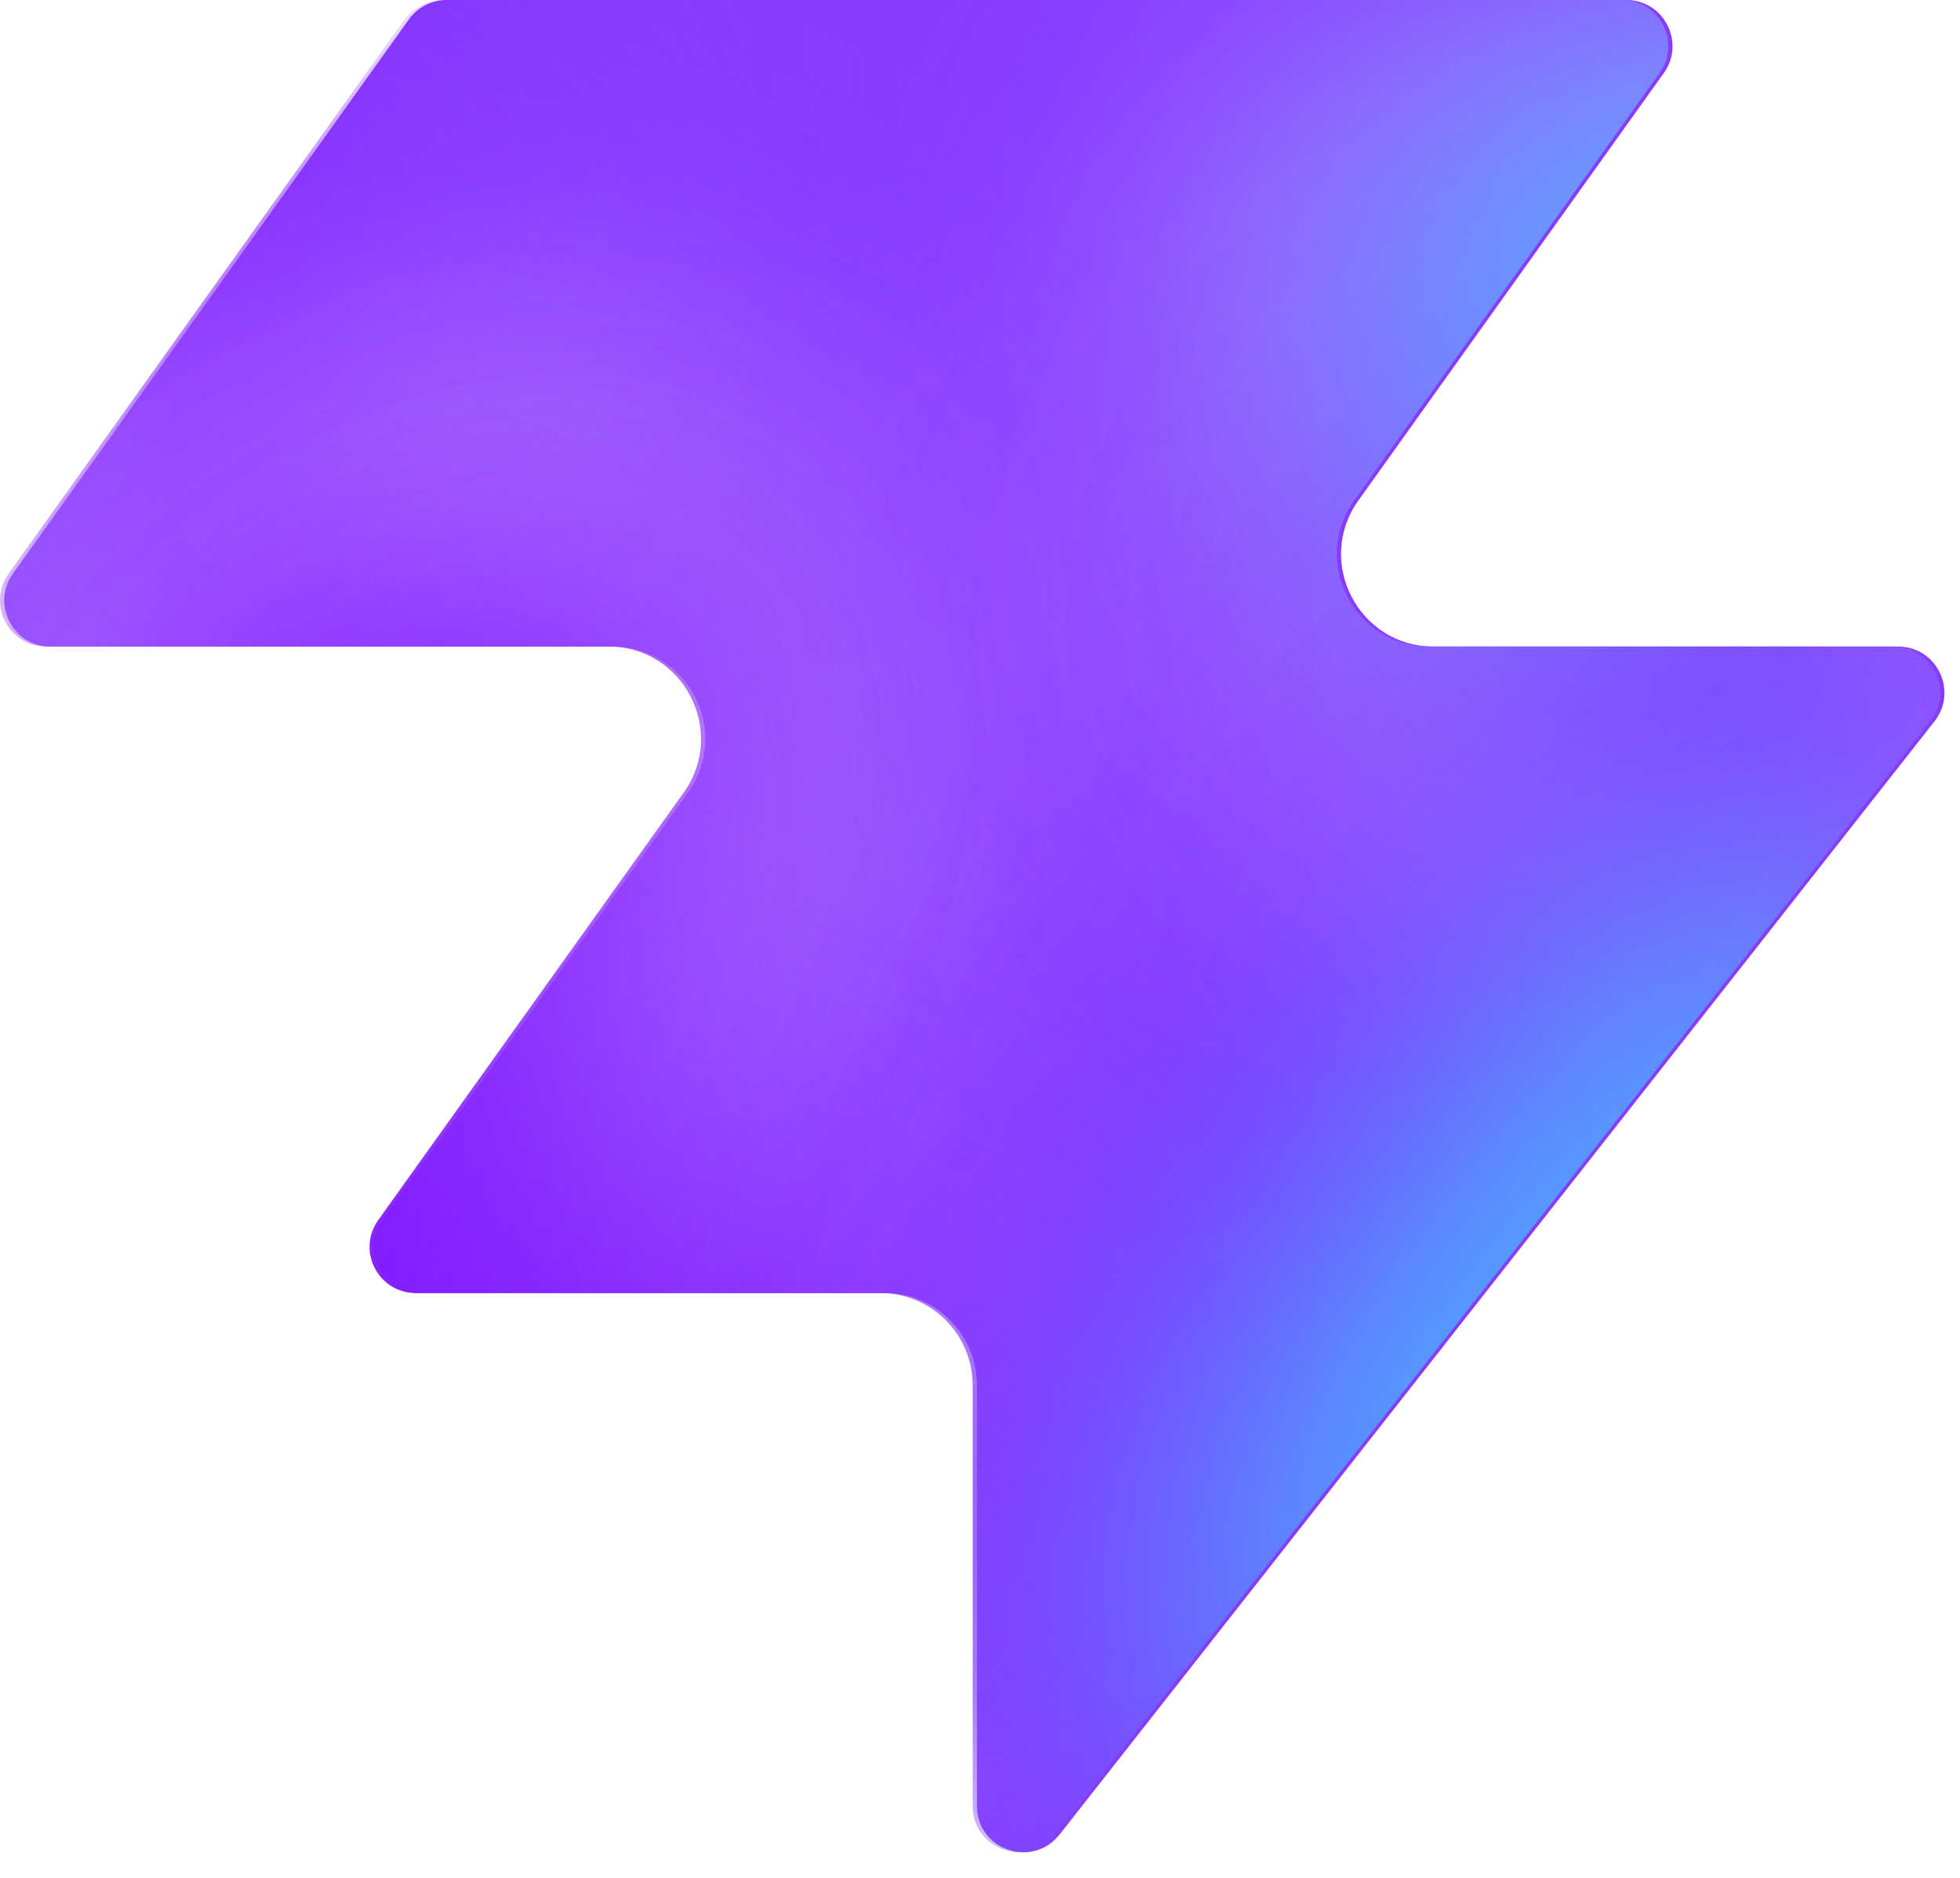
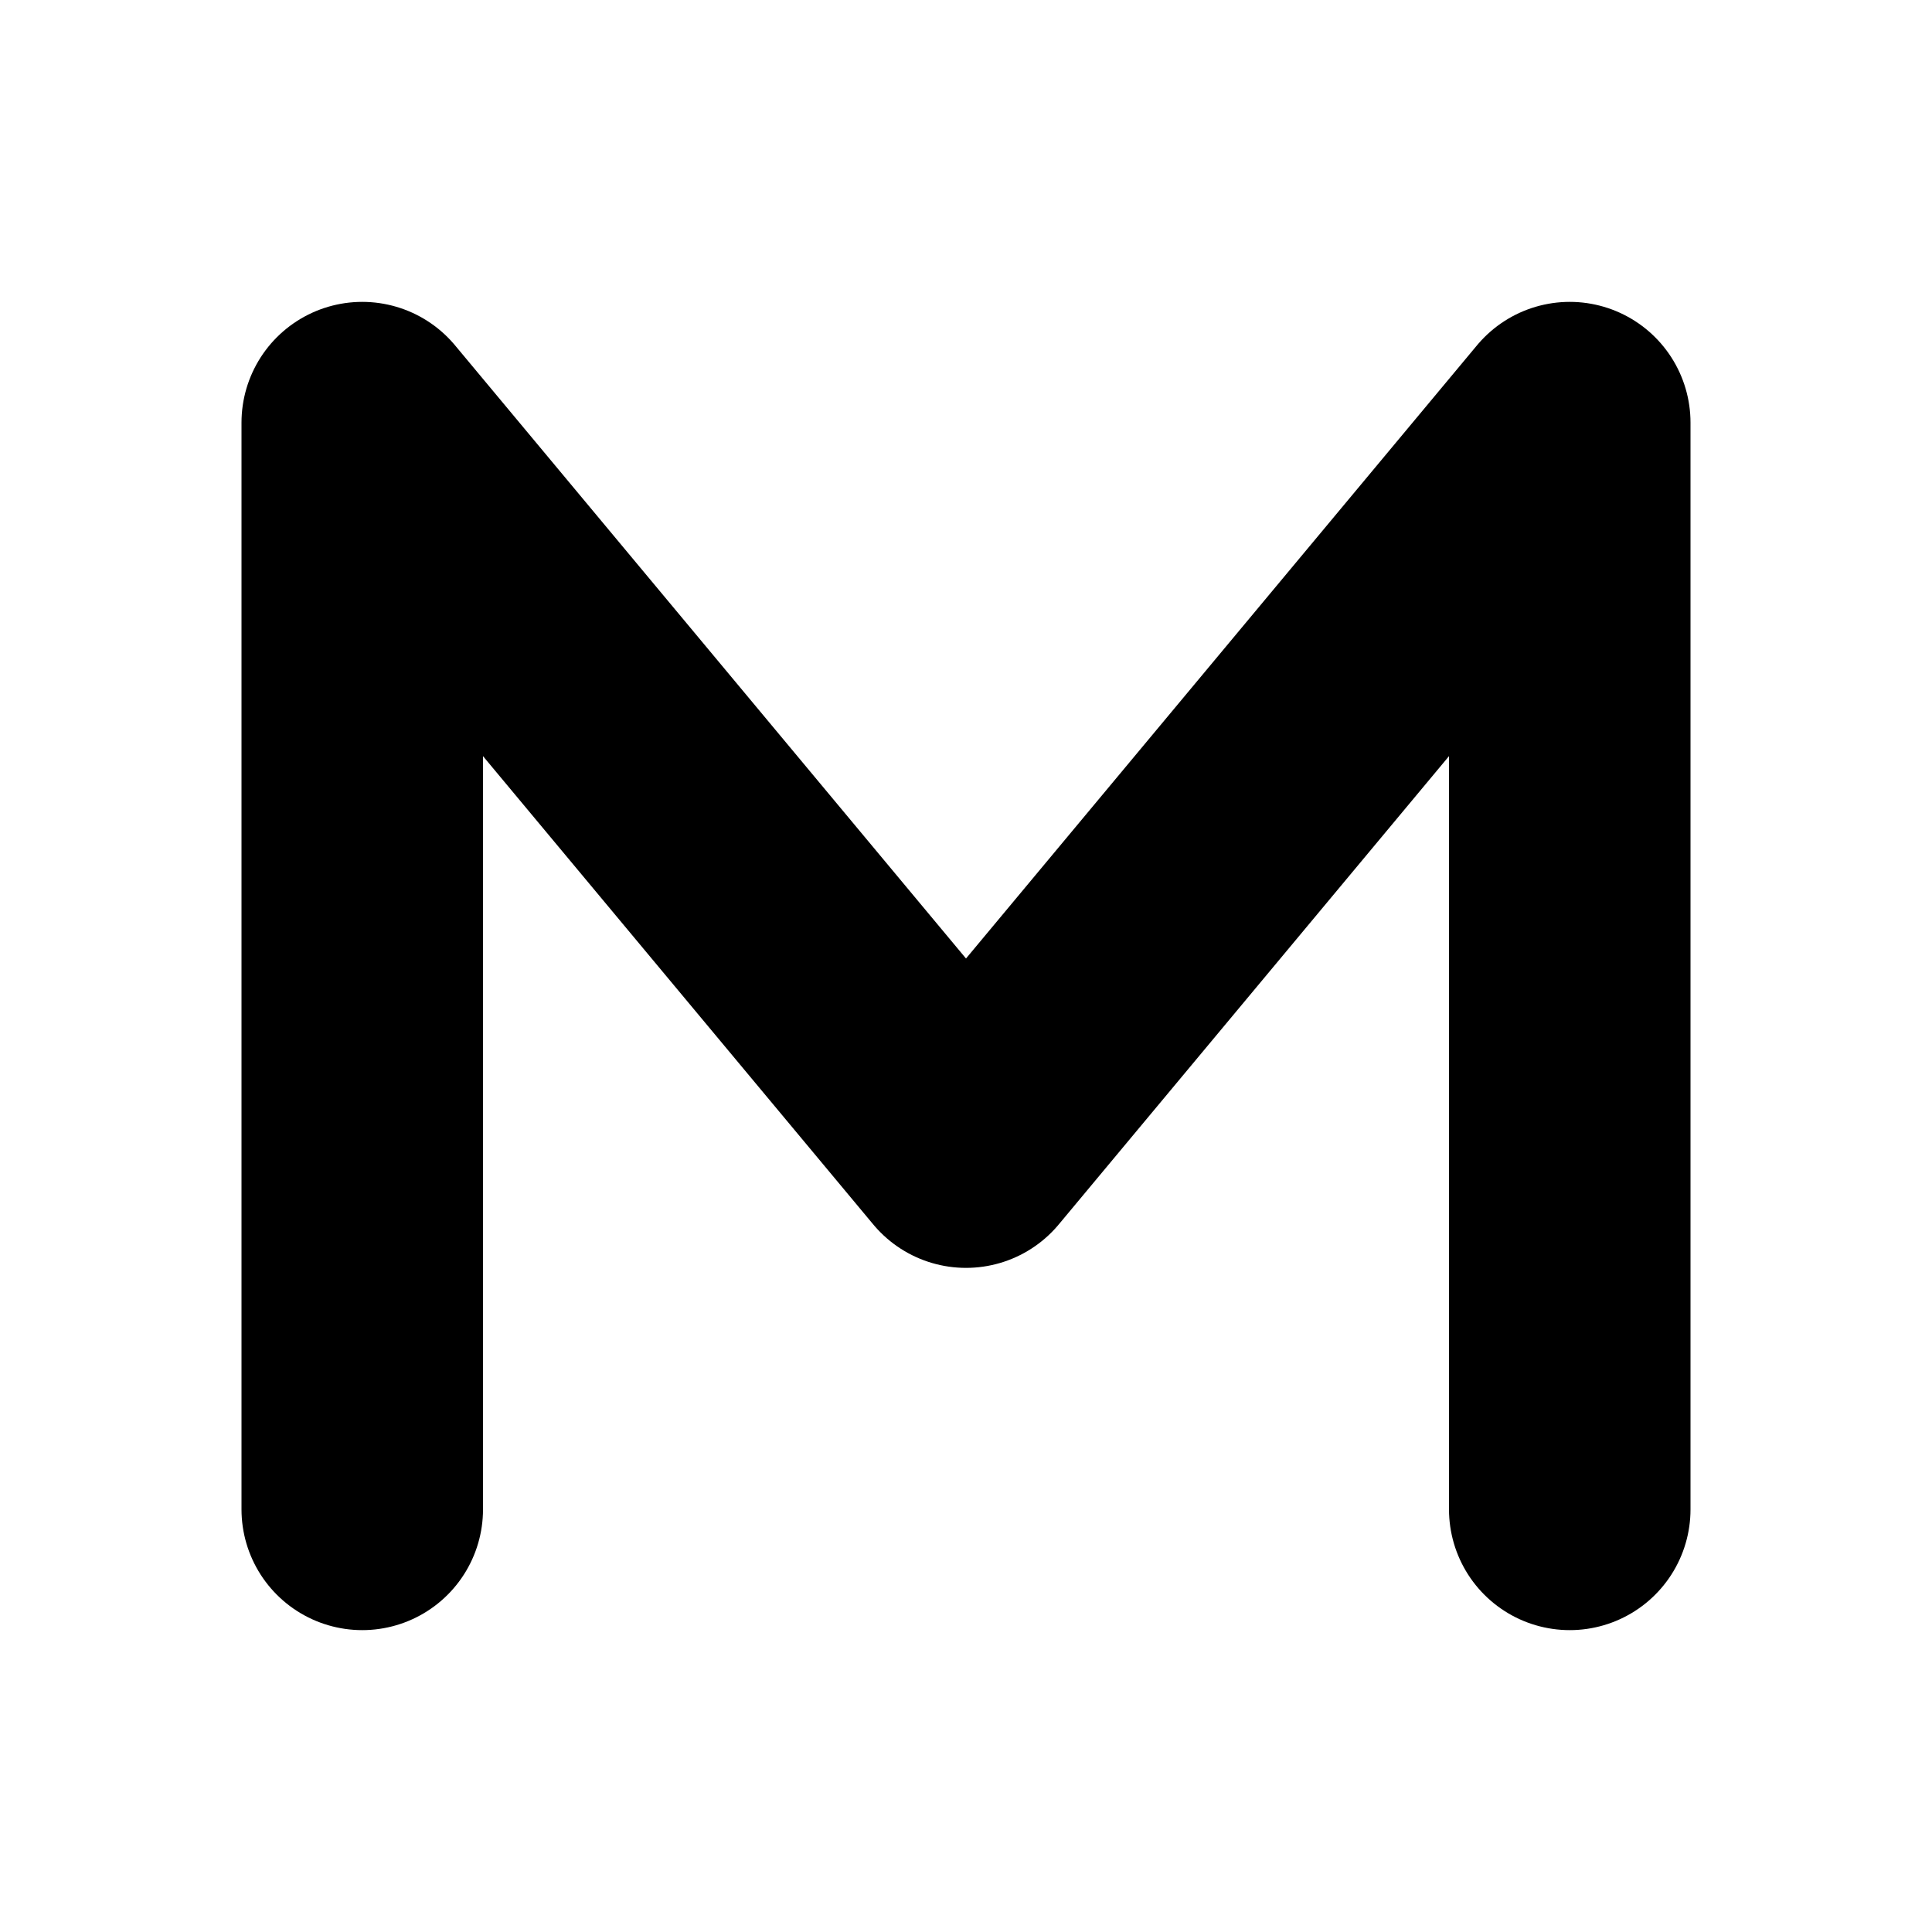
- <svg xmlns="http://www.w3.org/2000/svg" width="48" height="46" fill="none" viewBox="0 0 48 46">
-   <path fill="#863bff" d="M25.946 44.938c-.664.845-2.021.375-2.021-.698V33.937a2.26 2.26 0 0 0-2.262-2.262H10.287c-.92 0-1.456-1.04-.92-1.788l7.48-10.471c1.07-1.497 0-3.578-1.842-3.578H1.237c-.92 0-1.456-1.04-.92-1.788L10.013.474c.214-.297.556-.474.92-.474h28.894c.92 0 1.456 1.04.92 1.788l-7.48 10.471c-1.07 1.498 0 3.579 1.842 3.579h11.377c.943 0 1.473 1.088.89 1.83L25.947 44.94z" style="fill:#863bff;fill:color(display-p3 .525 .23 1);fill-opacity:1" />
-   <mask id="a" width="48" height="46" x="0" y="0" maskUnits="userSpaceOnUse" style="mask-type:alpha">
-     <path fill="#000" d="M25.842 44.938c-.664.844-2.021.375-2.021-.698V33.937a2.26 2.26 0 0 0-2.262-2.262H10.183c-.92 0-1.456-1.04-.92-1.788l7.48-10.471c1.07-1.498 0-3.579-1.842-3.579H1.133c-.92 0-1.456-1.04-.92-1.787L9.91.473c.214-.297.556-.474.92-.474h28.894c.92 0 1.456 1.04.92 1.788l-7.48 10.471c-1.07 1.498 0 3.578 1.842 3.578h11.377c.943 0 1.473 1.088.89 1.832L25.843 44.94z" style="fill:#000;fill-opacity:1" />
-   </mask>
-   <g mask="url(#a)">
-     <g filter="url(#b)">
-       <ellipse cx="5.508" cy="14.704" fill="#ede6ff" rx="5.508" ry="14.704" style="fill:#ede6ff;fill:color(display-p3 .927 .903 1);fill-opacity:1" transform="matrix(.00324 1 1 -.00324 -4.47 31.516)" />
-     </g>
-     <g filter="url(#c)">
-       <ellipse cx="10.399" cy="29.851" fill="#ede6ff" rx="10.399" ry="29.851" style="fill:#ede6ff;fill:color(display-p3 .927 .903 1);fill-opacity:1" transform="matrix(.00324 1 1 -.00324 -39.328 7.883)" />
-     </g>
-     <g filter="url(#d)">
-       <ellipse cx="5.508" cy="30.487" fill="#7e14ff" rx="5.508" ry="30.487" style="fill:#7e14ff;fill:color(display-p3 .492 .077 1);fill-opacity:1" transform="rotate(89.814 -25.913 -14.639)scale(1 -1)" />
-     </g>
-     <g filter="url(#e)">
-       <ellipse cx="5.508" cy="30.599" fill="#7e14ff" rx="5.508" ry="30.599" style="fill:#7e14ff;fill:color(display-p3 .492 .077 1);fill-opacity:1" transform="rotate(89.814 -32.644 -3.334)scale(1 -1)" />
-     </g>
-     <g filter="url(#f)">
-       <ellipse cx="5.508" cy="30.599" fill="#7e14ff" rx="5.508" ry="30.599" style="fill:#7e14ff;fill:color(display-p3 .492 .077 1);fill-opacity:1" transform="matrix(.00324 1 1 -.00324 -34.34 30.47)" />
-     </g>
-     <g filter="url(#g)">
-       <ellipse cx="14.072" cy="22.078" fill="#ede6ff" rx="14.072" ry="22.078" style="fill:#ede6ff;fill:color(display-p3 .927 .903 1);fill-opacity:1" transform="rotate(93.35 24.506 48.493)scale(-1 1)" />
-     </g>
-     <g filter="url(#h)">
-       <ellipse cx="3.47" cy="21.501" fill="#7e14ff" rx="3.47" ry="21.501" style="fill:#7e14ff;fill:color(display-p3 .492 .077 1);fill-opacity:1" transform="rotate(89.009 28.708 47.59)scale(-1 1)" />
-     </g>
-     <g filter="url(#i)">
-       <ellipse cx="3.47" cy="21.501" fill="#7e14ff" rx="3.47" ry="21.501" style="fill:#7e14ff;fill:color(display-p3 .492 .077 1);fill-opacity:1" transform="rotate(89.009 28.708 47.59)scale(-1 1)" />
-     </g>
-     <g filter="url(#j)">
-       <ellipse cx=".387" cy="8.972" fill="#7e14ff" rx="4.407" ry="29.108" style="fill:#7e14ff;fill:color(display-p3 .492 .077 1);fill-opacity:1" transform="rotate(39.51 .387 8.972)" />
-     </g>
-     <g filter="url(#k)">
-       <ellipse cx="47.523" cy="-6.092" fill="#7e14ff" rx="4.407" ry="29.108" style="fill:#7e14ff;fill:color(display-p3 .492 .077 1);fill-opacity:1" transform="rotate(37.892 47.523 -6.092)" />
-     </g>
-     <g filter="url(#l)">
-       <ellipse cx="41.412" cy="6.333" fill="#47bfff" rx="5.971" ry="9.665" style="fill:#47bfff;fill:color(display-p3 .28 .748 1);fill-opacity:1" transform="rotate(37.892 41.412 6.333)" />
-     </g>
-     <g filter="url(#m)">
-       <ellipse cx="-1.879" cy="38.332" fill="#7e14ff" rx="4.407" ry="29.108" style="fill:#7e14ff;fill:color(display-p3 .492 .077 1);fill-opacity:1" transform="rotate(37.892 -1.88 38.332)" />
-     </g>
-     <g filter="url(#n)">
-       <ellipse cx="-1.879" cy="38.332" fill="#7e14ff" rx="4.407" ry="29.108" style="fill:#7e14ff;fill:color(display-p3 .492 .077 1);fill-opacity:1" transform="rotate(37.892 -1.88 38.332)" />
-     </g>
-     <g filter="url(#o)">
-       <ellipse cx="35.651" cy="29.907" fill="#7e14ff" rx="4.407" ry="29.108" style="fill:#7e14ff;fill:color(display-p3 .492 .077 1);fill-opacity:1" transform="rotate(37.892 35.651 29.907)" />
-     </g>
-     <g filter="url(#p)">
-       <ellipse cx="38.418" cy="32.4" fill="#47bfff" rx="5.971" ry="15.297" style="fill:#47bfff;fill:color(display-p3 .28 .748 1);fill-opacity:1" transform="rotate(37.892 38.418 32.4)" />
-     </g>
-   </g>
-   <defs>
-     <filter id="b" width="60.045" height="41.654" x="-19.77" y="16.149" color-interpolation-filters="sRGB" filterUnits="userSpaceOnUse">
-       <feFlood flood-opacity="0" result="BackgroundImageFix" />
-       <feBlend in="SourceGraphic" in2="BackgroundImageFix" result="shape" />
-       <feGaussianBlur result="effect1_foregroundBlur_2002_17158" stdDeviation="7.659" />
-     </filter>
-     <filter id="c" width="90.34" height="51.437" x="-54.613" y="-7.533" color-interpolation-filters="sRGB" filterUnits="userSpaceOnUse">
-       <feFlood flood-opacity="0" result="BackgroundImageFix" />
-       <feBlend in="SourceGraphic" in2="BackgroundImageFix" result="shape" />
-       <feGaussianBlur result="effect1_foregroundBlur_2002_17158" stdDeviation="7.659" />
-     </filter>
-     <filter id="d" width="79.355" height="29.4" x="-49.64" y="2.03" color-interpolation-filters="sRGB" filterUnits="userSpaceOnUse">
-       <feFlood flood-opacity="0" result="BackgroundImageFix" />
-       <feBlend in="SourceGraphic" in2="BackgroundImageFix" result="shape" />
-       <feGaussianBlur result="effect1_foregroundBlur_2002_17158" stdDeviation="4.596" />
-     </filter>
-     <filter id="e" width="79.579" height="29.4" x="-45.045" y="20.029" color-interpolation-filters="sRGB" filterUnits="userSpaceOnUse">
-       <feFlood flood-opacity="0" result="BackgroundImageFix" />
-       <feBlend in="SourceGraphic" in2="BackgroundImageFix" result="shape" />
-       <feGaussianBlur result="effect1_foregroundBlur_2002_17158" stdDeviation="4.596" />
-     </filter>
-     <filter id="f" width="79.579" height="29.4" x="-43.513" y="21.178" color-interpolation-filters="sRGB" filterUnits="userSpaceOnUse">
-       <feFlood flood-opacity="0" result="BackgroundImageFix" />
-       <feBlend in="SourceGraphic" in2="BackgroundImageFix" result="shape" />
-       <feGaussianBlur result="effect1_foregroundBlur_2002_17158" stdDeviation="4.596" />
-     </filter>
-     <filter id="g" width="74.749" height="58.852" x="15.756" y="-17.901" color-interpolation-filters="sRGB" filterUnits="userSpaceOnUse">
-       <feFlood flood-opacity="0" result="BackgroundImageFix" />
-       <feBlend in="SourceGraphic" in2="BackgroundImageFix" result="shape" />
-       <feGaussianBlur result="effect1_foregroundBlur_2002_17158" stdDeviation="7.659" />
-     </filter>
-     <filter id="h" width="61.377" height="25.362" x="23.548" y="2.284" color-interpolation-filters="sRGB" filterUnits="userSpaceOnUse">
-       <feFlood flood-opacity="0" result="BackgroundImageFix" />
-       <feBlend in="SourceGraphic" in2="BackgroundImageFix" result="shape" />
-       <feGaussianBlur result="effect1_foregroundBlur_2002_17158" stdDeviation="4.596" />
-     </filter>
-     <filter id="i" width="61.377" height="25.362" x="23.548" y="2.284" color-interpolation-filters="sRGB" filterUnits="userSpaceOnUse">
-       <feFlood flood-opacity="0" result="BackgroundImageFix" />
-       <feBlend in="SourceGraphic" in2="BackgroundImageFix" result="shape" />
-       <feGaussianBlur result="effect1_foregroundBlur_2002_17158" stdDeviation="4.596" />
-     </filter>
-     <filter id="j" width="56.045" height="63.649" x="-27.636" y="-22.853" color-interpolation-filters="sRGB" filterUnits="userSpaceOnUse">
-       <feFlood flood-opacity="0" result="BackgroundImageFix" />
-       <feBlend in="SourceGraphic" in2="BackgroundImageFix" result="shape" />
-       <feGaussianBlur result="effect1_foregroundBlur_2002_17158" stdDeviation="4.596" />
-     </filter>
-     <filter id="k" width="54.814" height="64.646" x="20.116" y="-38.415" color-interpolation-filters="sRGB" filterUnits="userSpaceOnUse">
-       <feFlood flood-opacity="0" result="BackgroundImageFix" />
-       <feBlend in="SourceGraphic" in2="BackgroundImageFix" result="shape" />
-       <feGaussianBlur result="effect1_foregroundBlur_2002_17158" stdDeviation="4.596" />
-     </filter>
-     <filter id="l" width="33.541" height="35.313" x="24.641" y="-11.323" color-interpolation-filters="sRGB" filterUnits="userSpaceOnUse">
-       <feFlood flood-opacity="0" result="BackgroundImageFix" />
-       <feBlend in="SourceGraphic" in2="BackgroundImageFix" result="shape" />
-       <feGaussianBlur result="effect1_foregroundBlur_2002_17158" stdDeviation="4.596" />
-     </filter>
-     <filter id="m" width="54.814" height="64.646" x="-29.286" y="6.009" color-interpolation-filters="sRGB" filterUnits="userSpaceOnUse">
-       <feFlood flood-opacity="0" result="BackgroundImageFix" />
-       <feBlend in="SourceGraphic" in2="BackgroundImageFix" result="shape" />
-       <feGaussianBlur result="effect1_foregroundBlur_2002_17158" stdDeviation="4.596" />
-     </filter>
-     <filter id="n" width="54.814" height="64.646" x="-29.286" y="6.009" color-interpolation-filters="sRGB" filterUnits="userSpaceOnUse">
-       <feFlood flood-opacity="0" result="BackgroundImageFix" />
-       <feBlend in="SourceGraphic" in2="BackgroundImageFix" result="shape" />
-       <feGaussianBlur result="effect1_foregroundBlur_2002_17158" stdDeviation="4.596" />
-     </filter>
-     <filter id="o" width="54.814" height="64.646" x="8.244" y="-2.416" color-interpolation-filters="sRGB" filterUnits="userSpaceOnUse">
-       <feFlood flood-opacity="0" result="BackgroundImageFix" />
-       <feBlend in="SourceGraphic" in2="BackgroundImageFix" result="shape" />
-       <feGaussianBlur result="effect1_foregroundBlur_2002_17158" stdDeviation="4.596" />
-     </filter>
-     <filter id="p" width="39.409" height="43.623" x="18.713" y="10.588" color-interpolation-filters="sRGB" filterUnits="userSpaceOnUse">
-       <feFlood flood-opacity="0" result="BackgroundImageFix" />
-       <feBlend in="SourceGraphic" in2="BackgroundImageFix" result="shape" />
-       <feGaussianBlur result="effect1_foregroundBlur_2002_17158" stdDeviation="4.596" />
-     </filter>
-   </defs>
+ <svg xmlns="http://www.w3.org/2000/svg" viewBox="0 0 32 32">
+   <path d="M6 25V7l10 12L26 7v18" fill="none" stroke="currentColor" stroke-width="4" stroke-linecap="round" stroke-linejoin="round" />
</svg>
